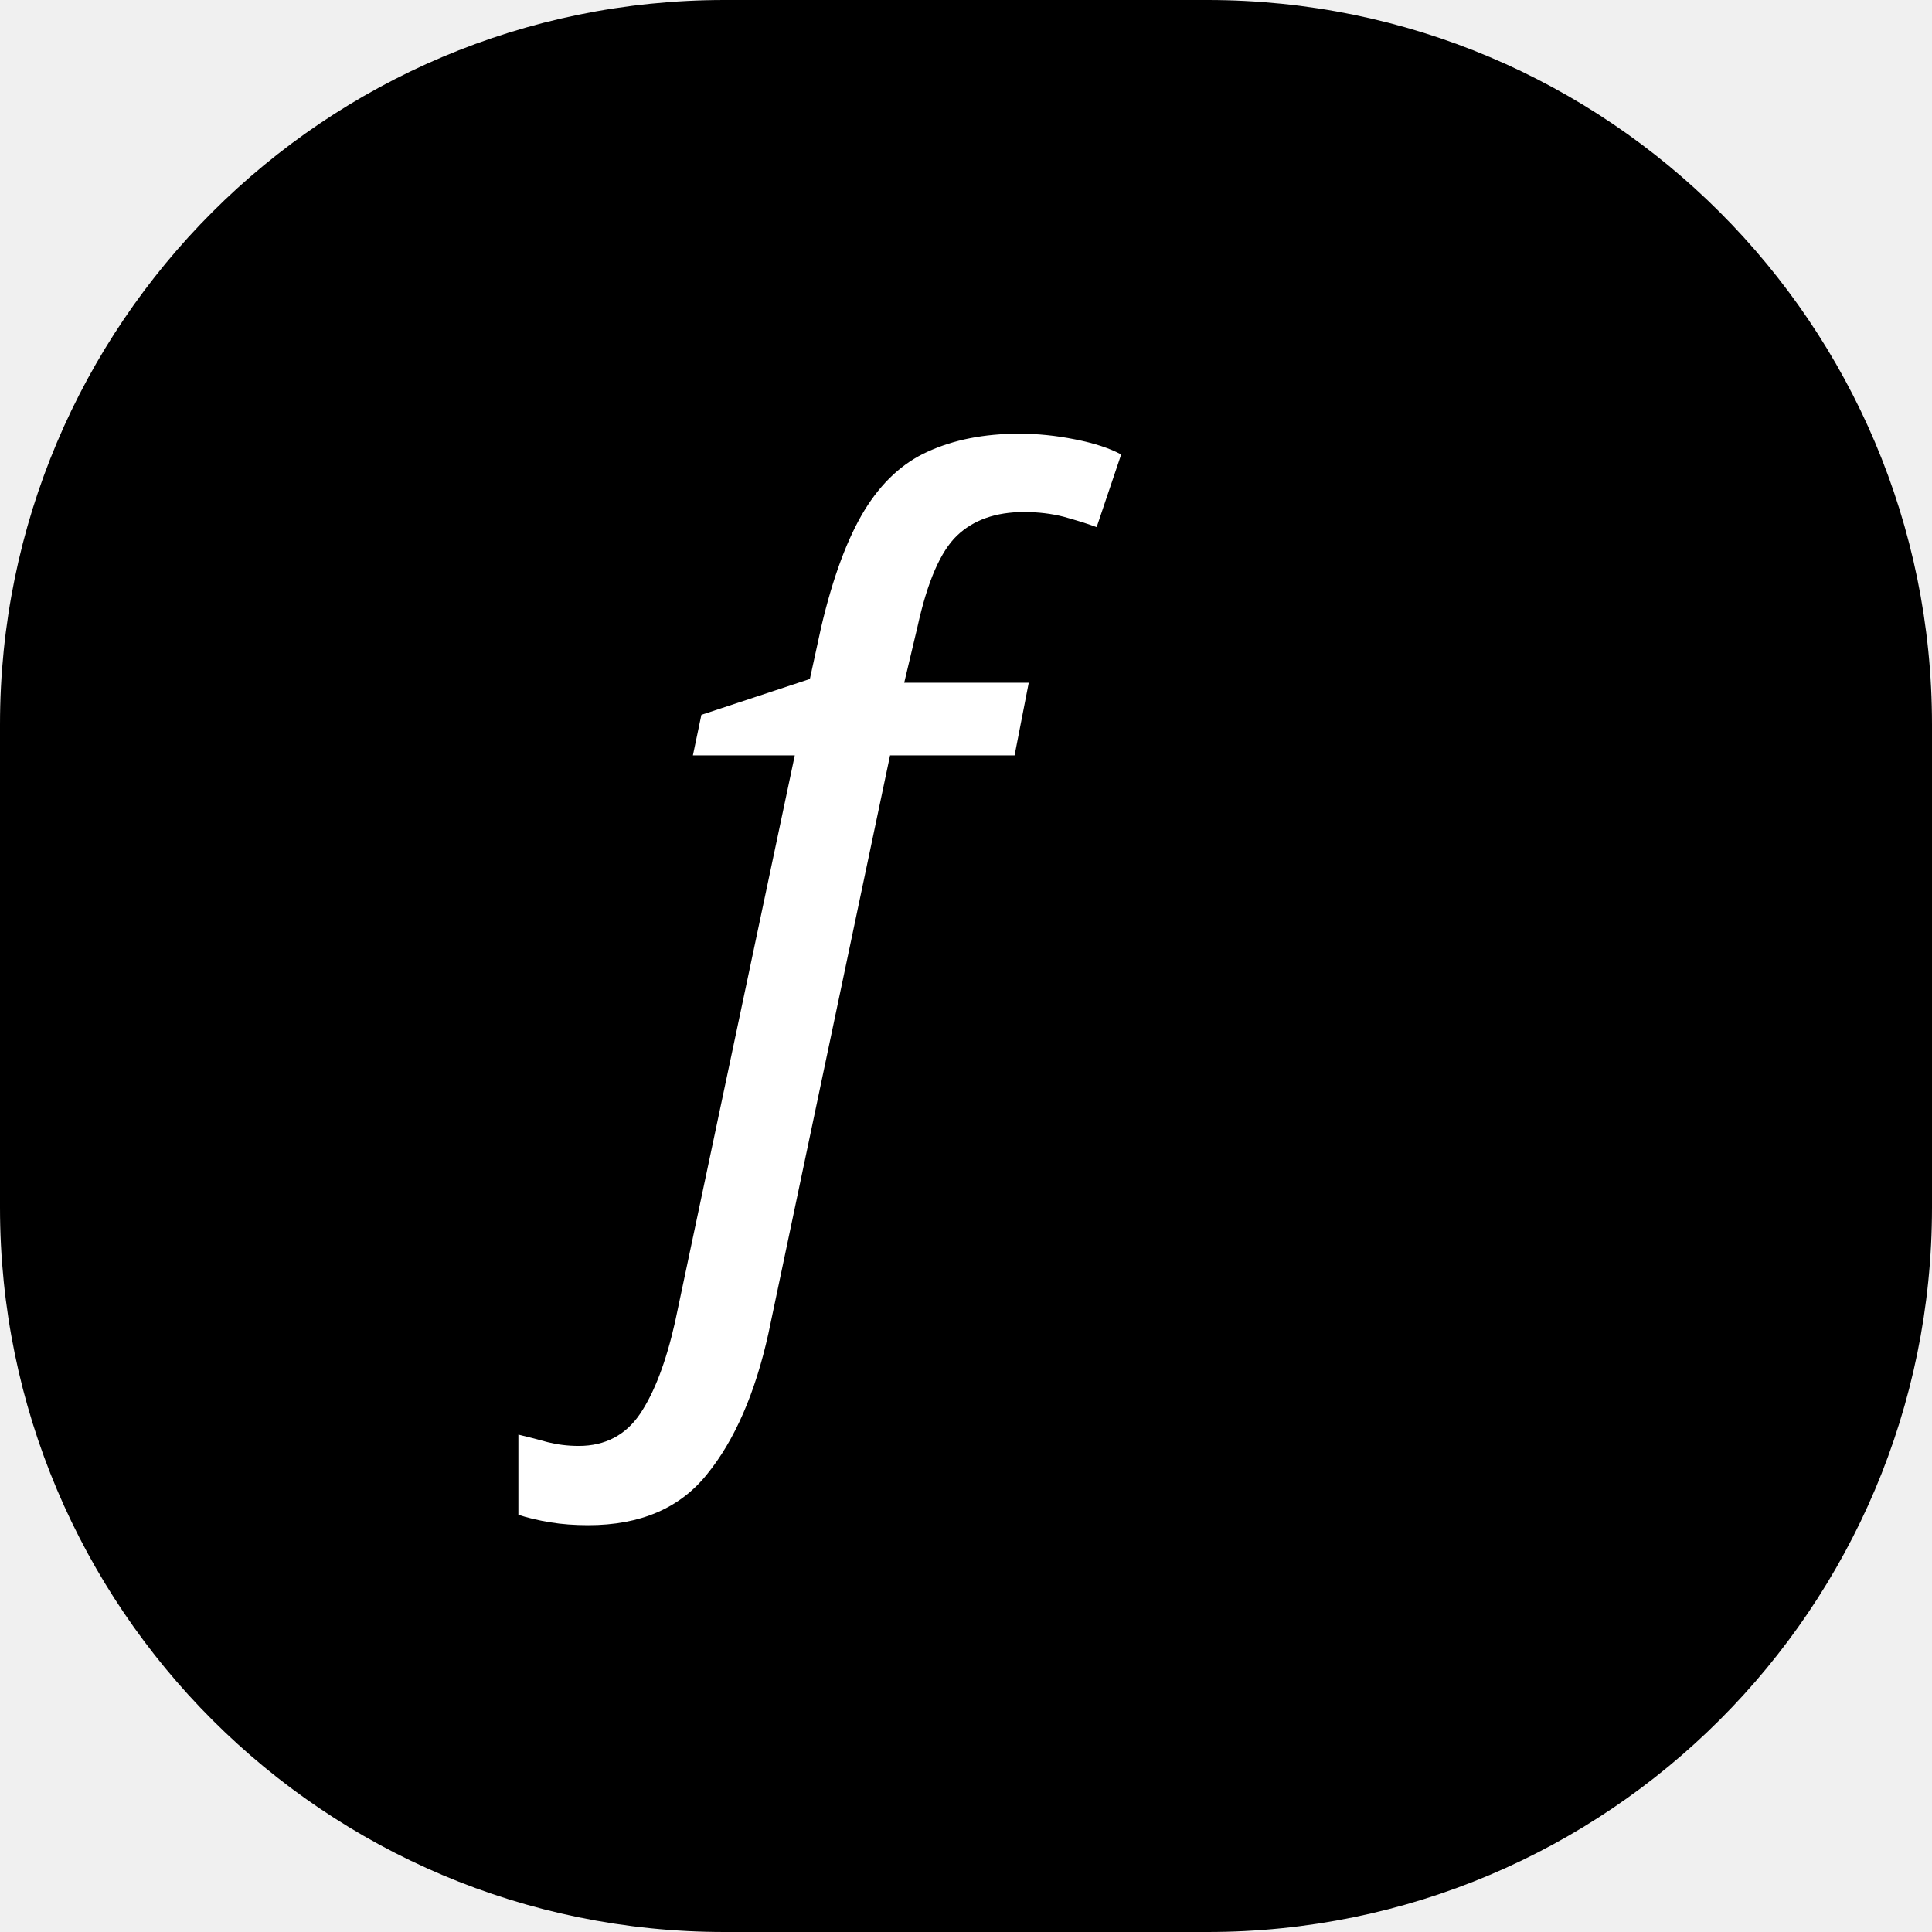
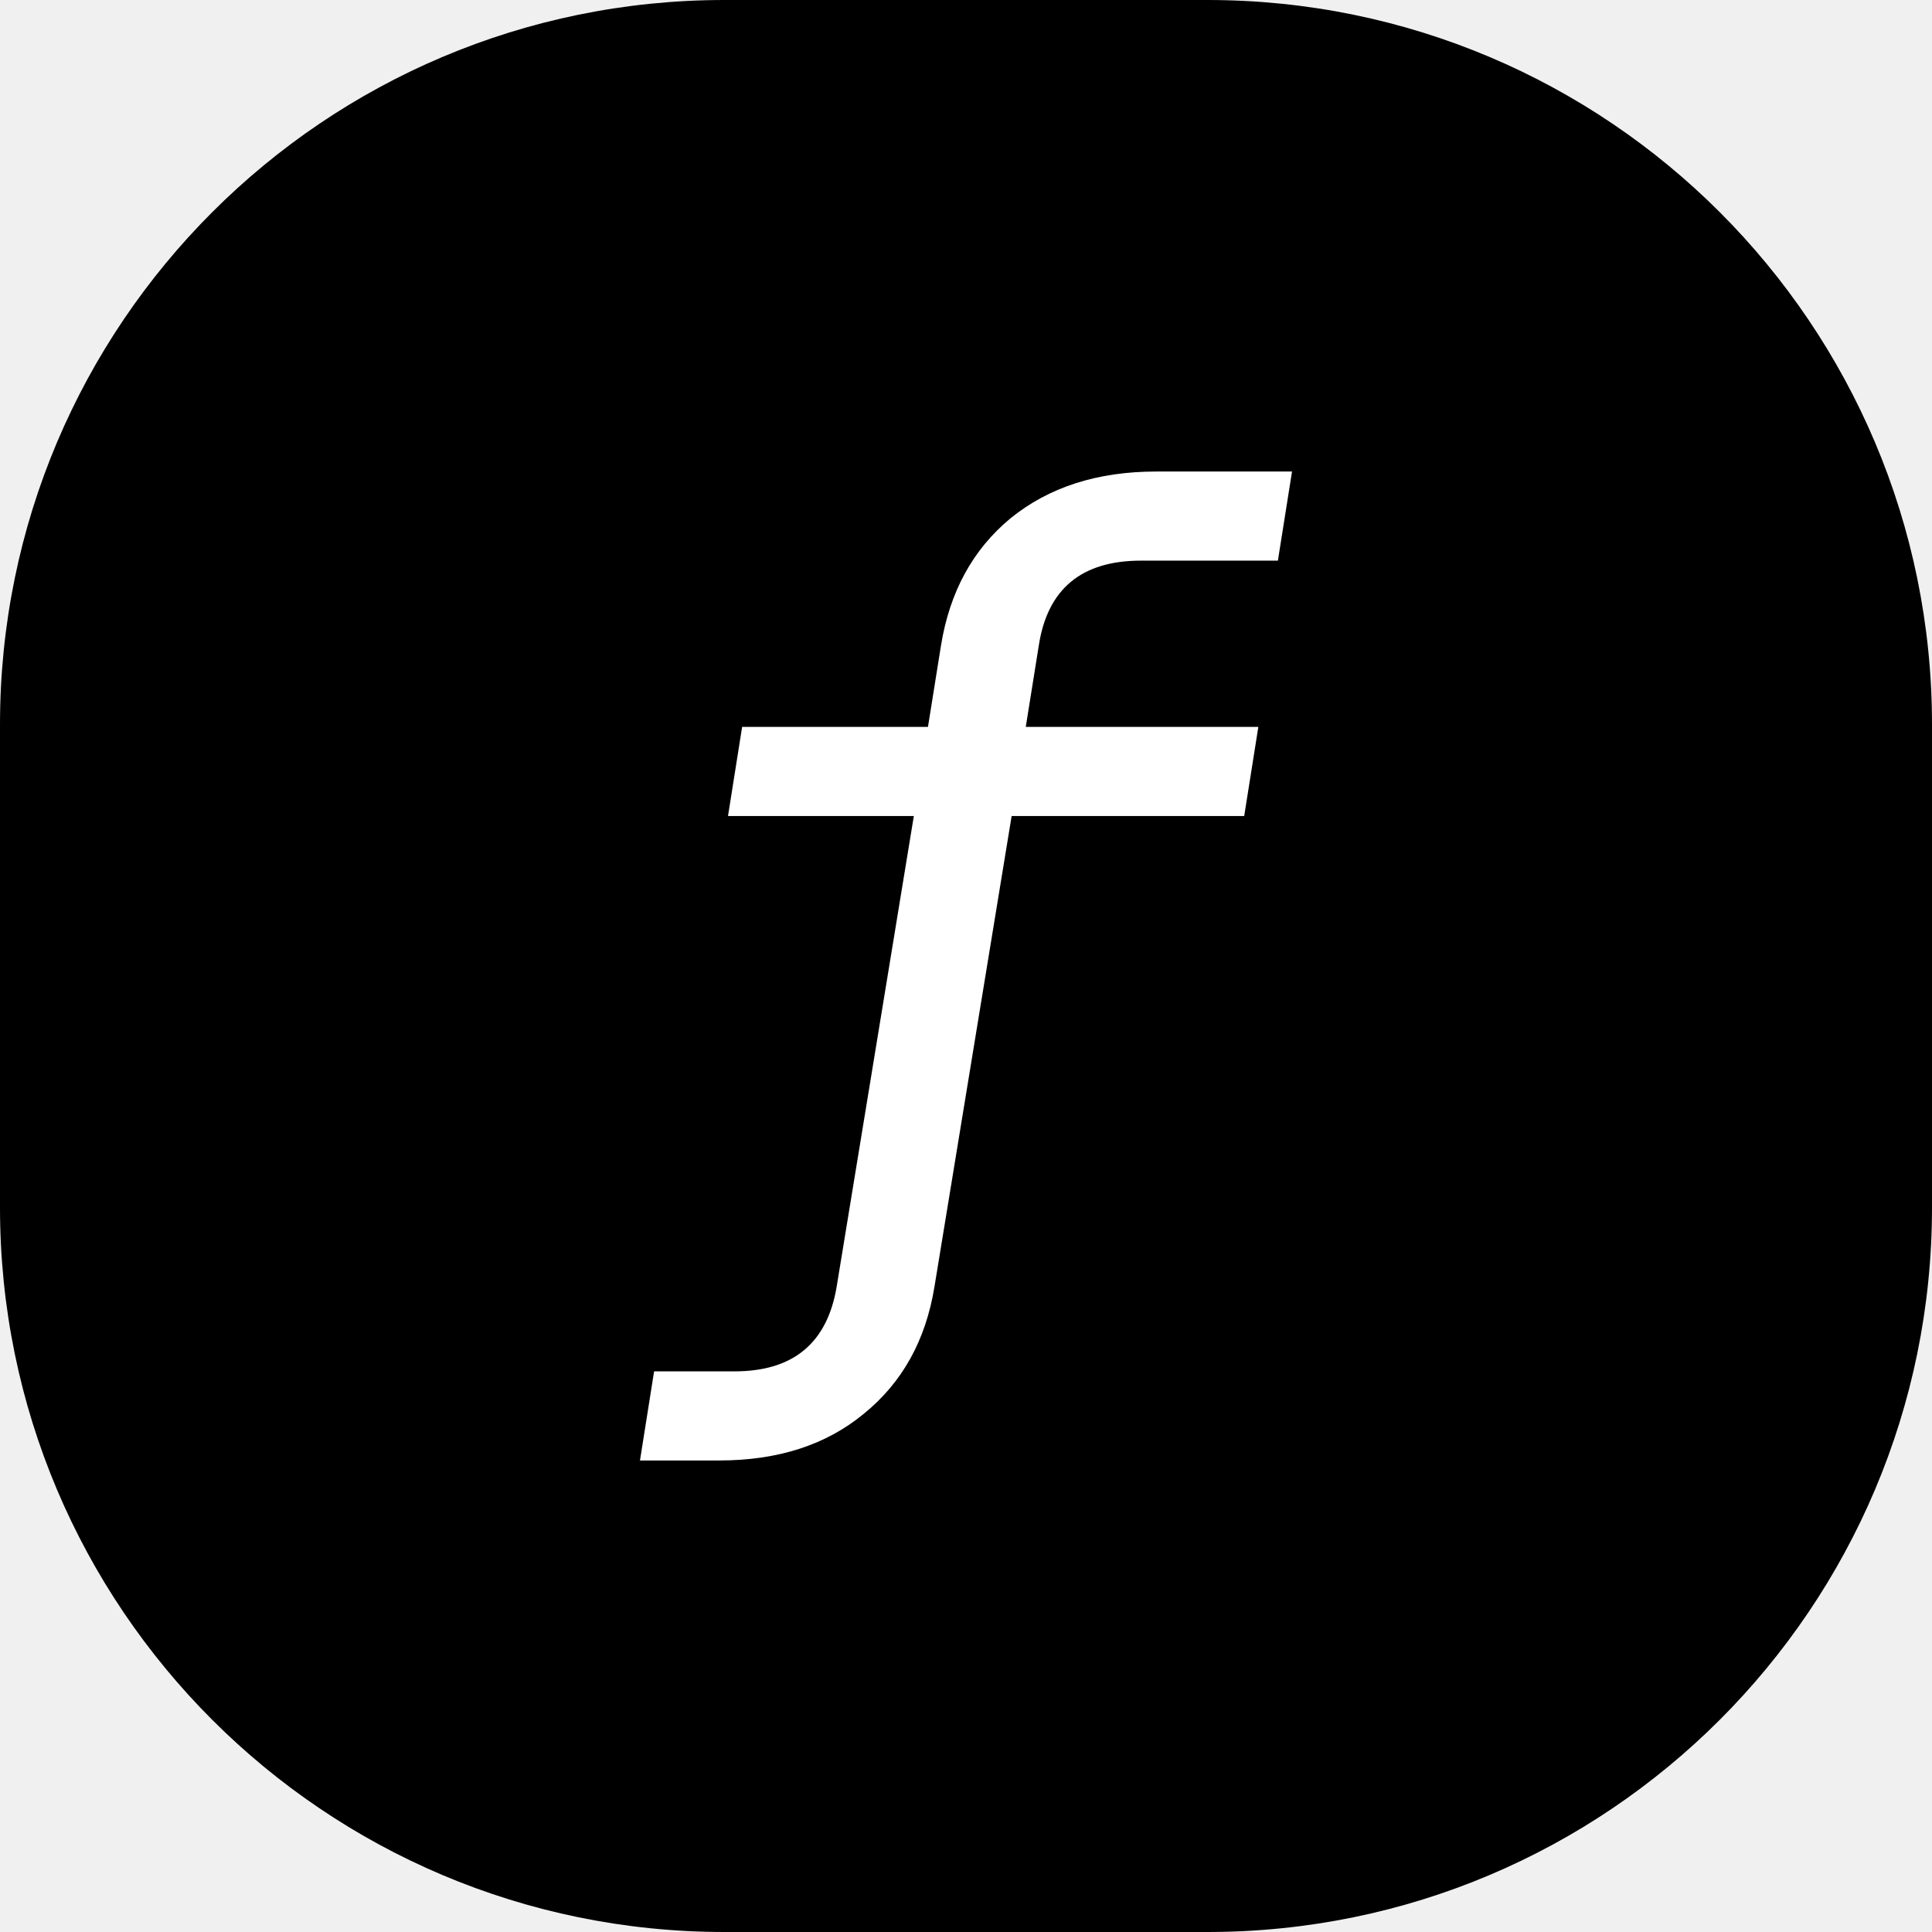
<svg xmlns="http://www.w3.org/2000/svg" width="32" height="32" viewBox="0 0 32 32" version="1.1" id="svg5">
  <defs id="defs2" />
  <g id="layer1">
    <rect style="fill:#000000;stroke-linecap:round;stroke-linejoin:bevel" id="rect846" width="32" height="32" x="0" y="0" rx="12" ry="12" />
    <g aria-label="f" id="text5568" style="font-size:20px;line-height:1.25" />
-     <text xml:space="preserve" style="font-size:18px;line-height:1.25;font-family:sans-serif" x="10.6" y="20.95" id="text28387">
-       <tspan id="tspan28385" x="10.6" y="20.95" style="font-style:italic;font-variant:normal;font-weight:normal;font-stretch:normal;font-size:18px;font-family:'JetBrains Mono';-inkscape-font-specification:'JetBrains Mono Italic';fill:#ffffff" dy="0">f</tspan>
-     </text>
+     <g aria-label="f" id="text28387" style="font-size:18px;line-height:1.25">
+       <path d="m 10.6,24.19 0.234,-1.476 h 1.332 q 1.458,0 1.692,-1.404 l 1.278,-7.794 h -3.078 l 0.234,-1.476 h 3.078 l 0.216,-1.35 q 0.216,-1.332 1.152,-2.106 0.954,-0.774 2.412,-0.774 h 2.25 l -0.234,1.476 h -2.268 q -1.476,0 -1.692,1.404 l -0.216,1.35 h 3.852 l -0.234,1.476 h -3.852 l -1.278,7.794 q -0.216,1.332 -1.17,2.106 -0.936,0.774 -2.394,0.774 z" style="font-style:italic;font-family:'JetBrains Mono';-inkscape-font-specification:'JetBrains Mono Italic';fill:#ffffff" id="path1809" />
+     </g>
  </g>
</svg>
